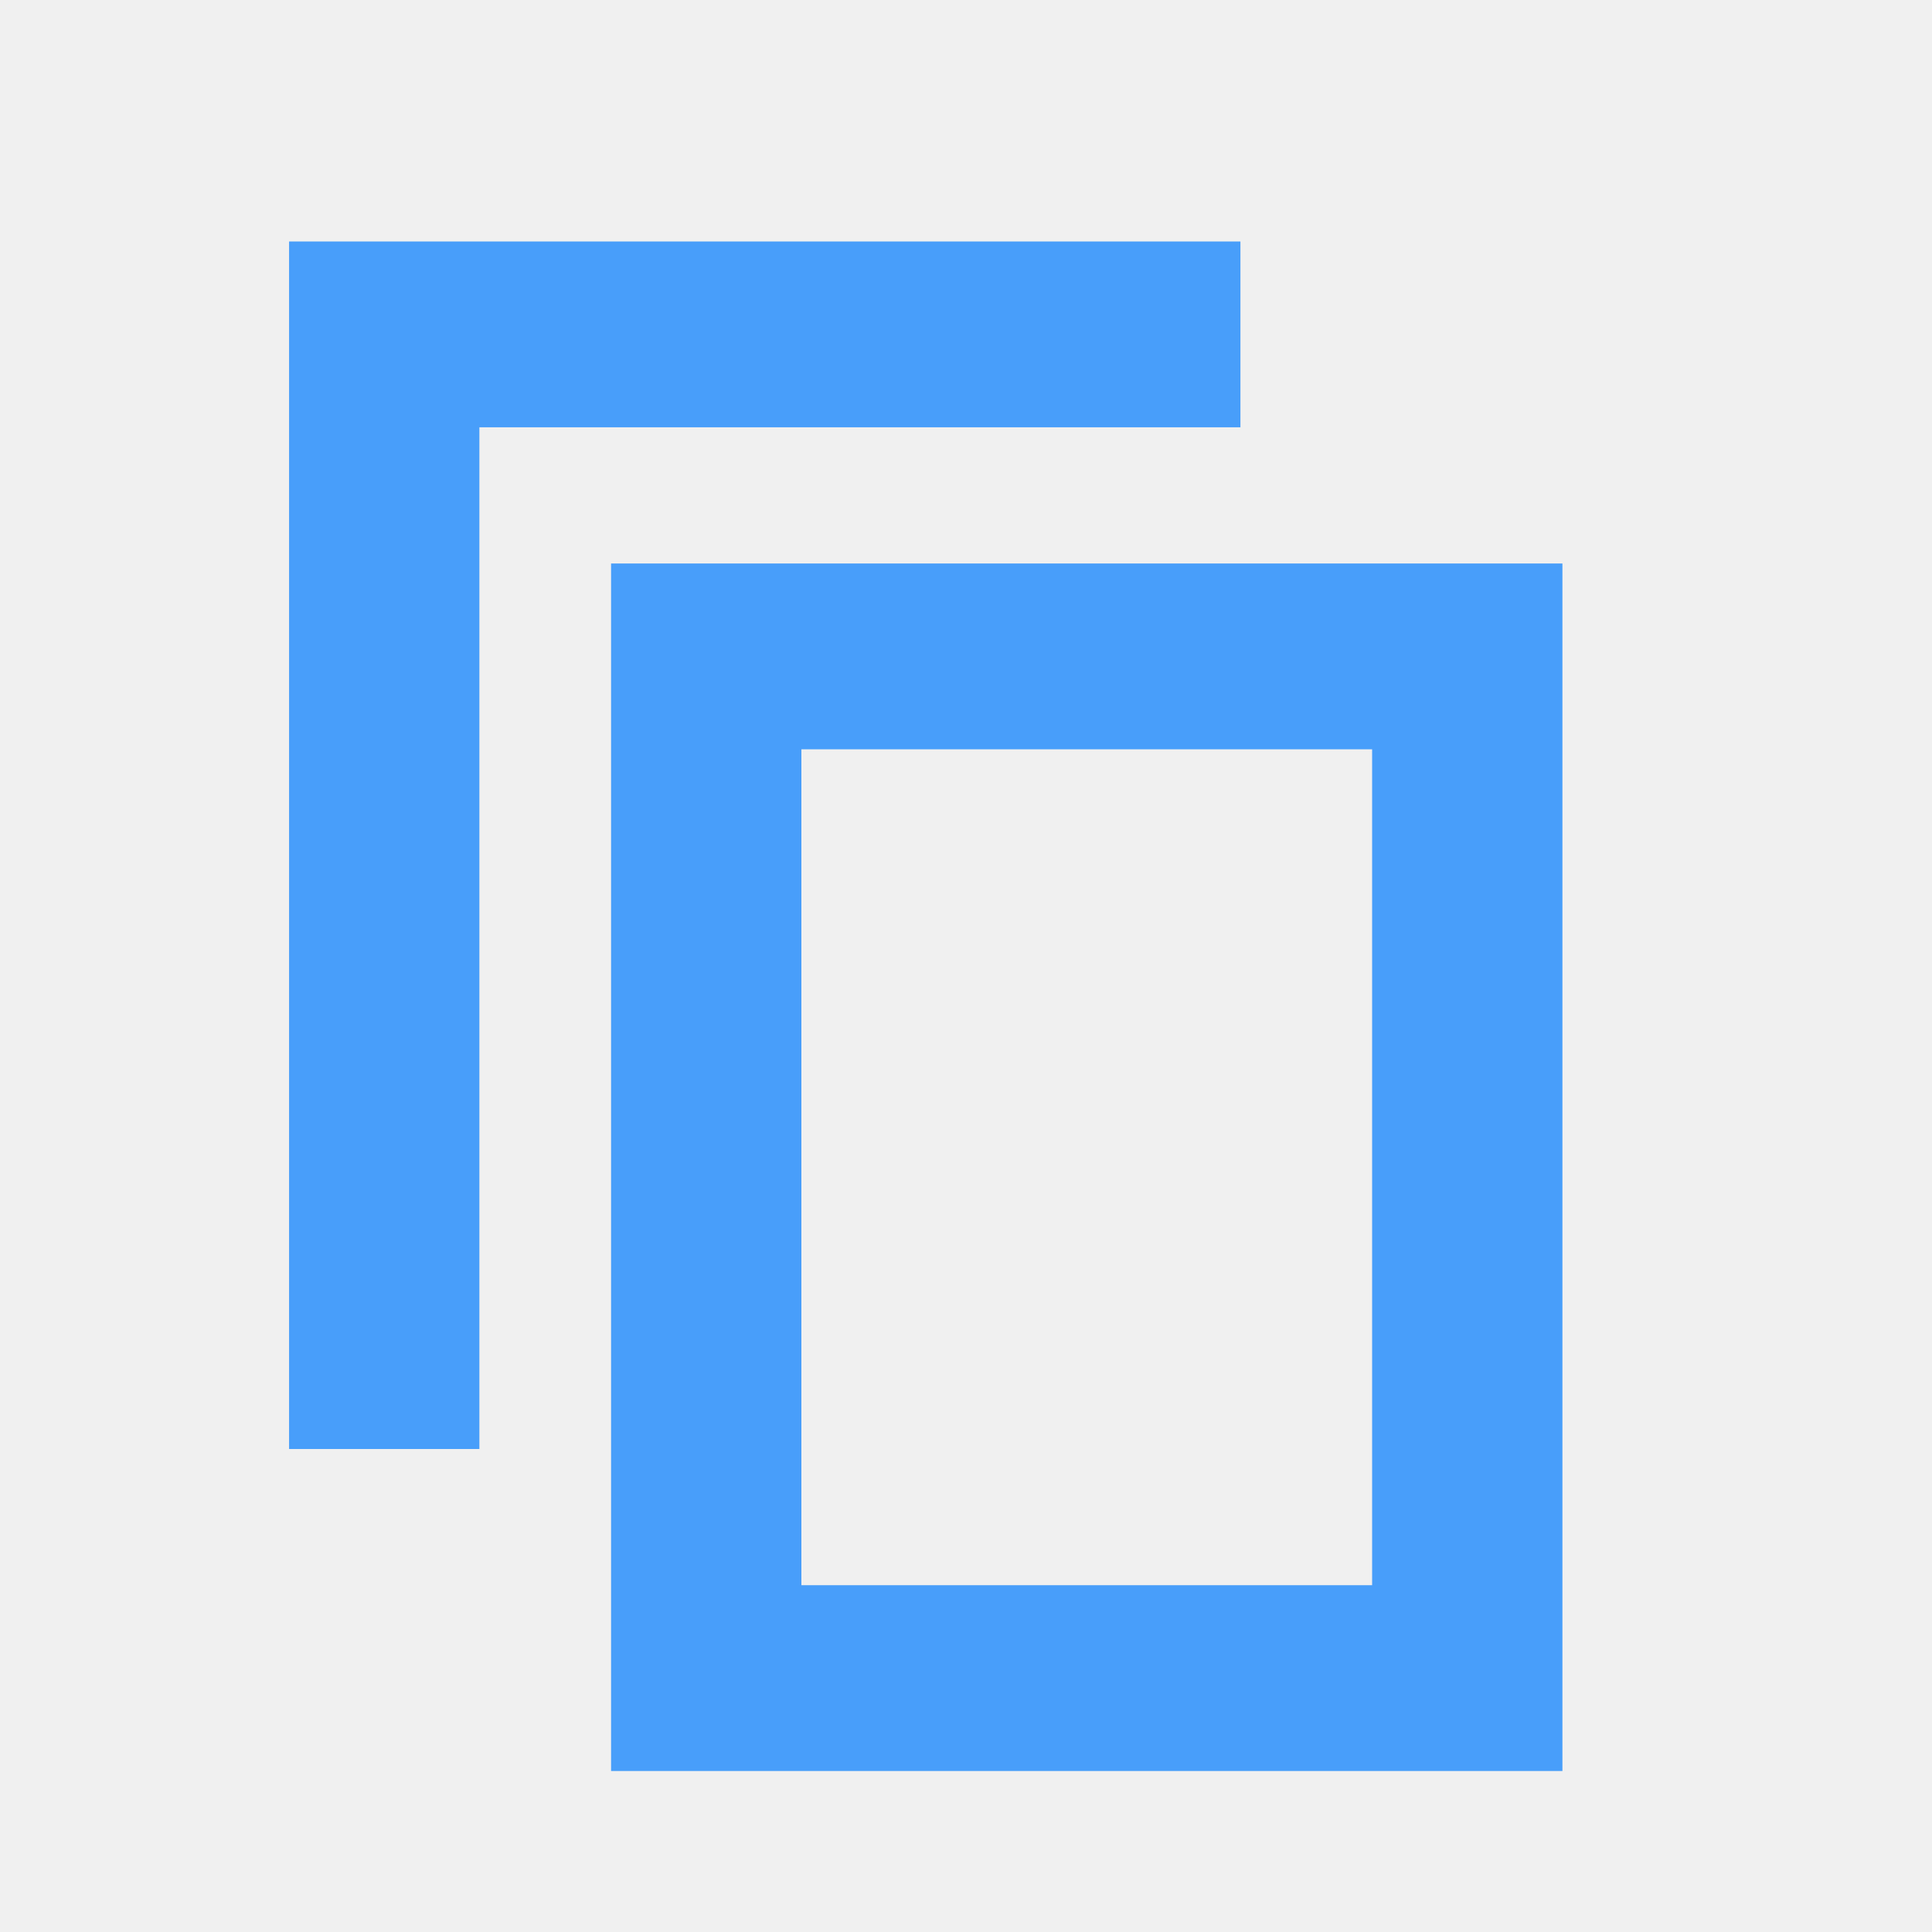
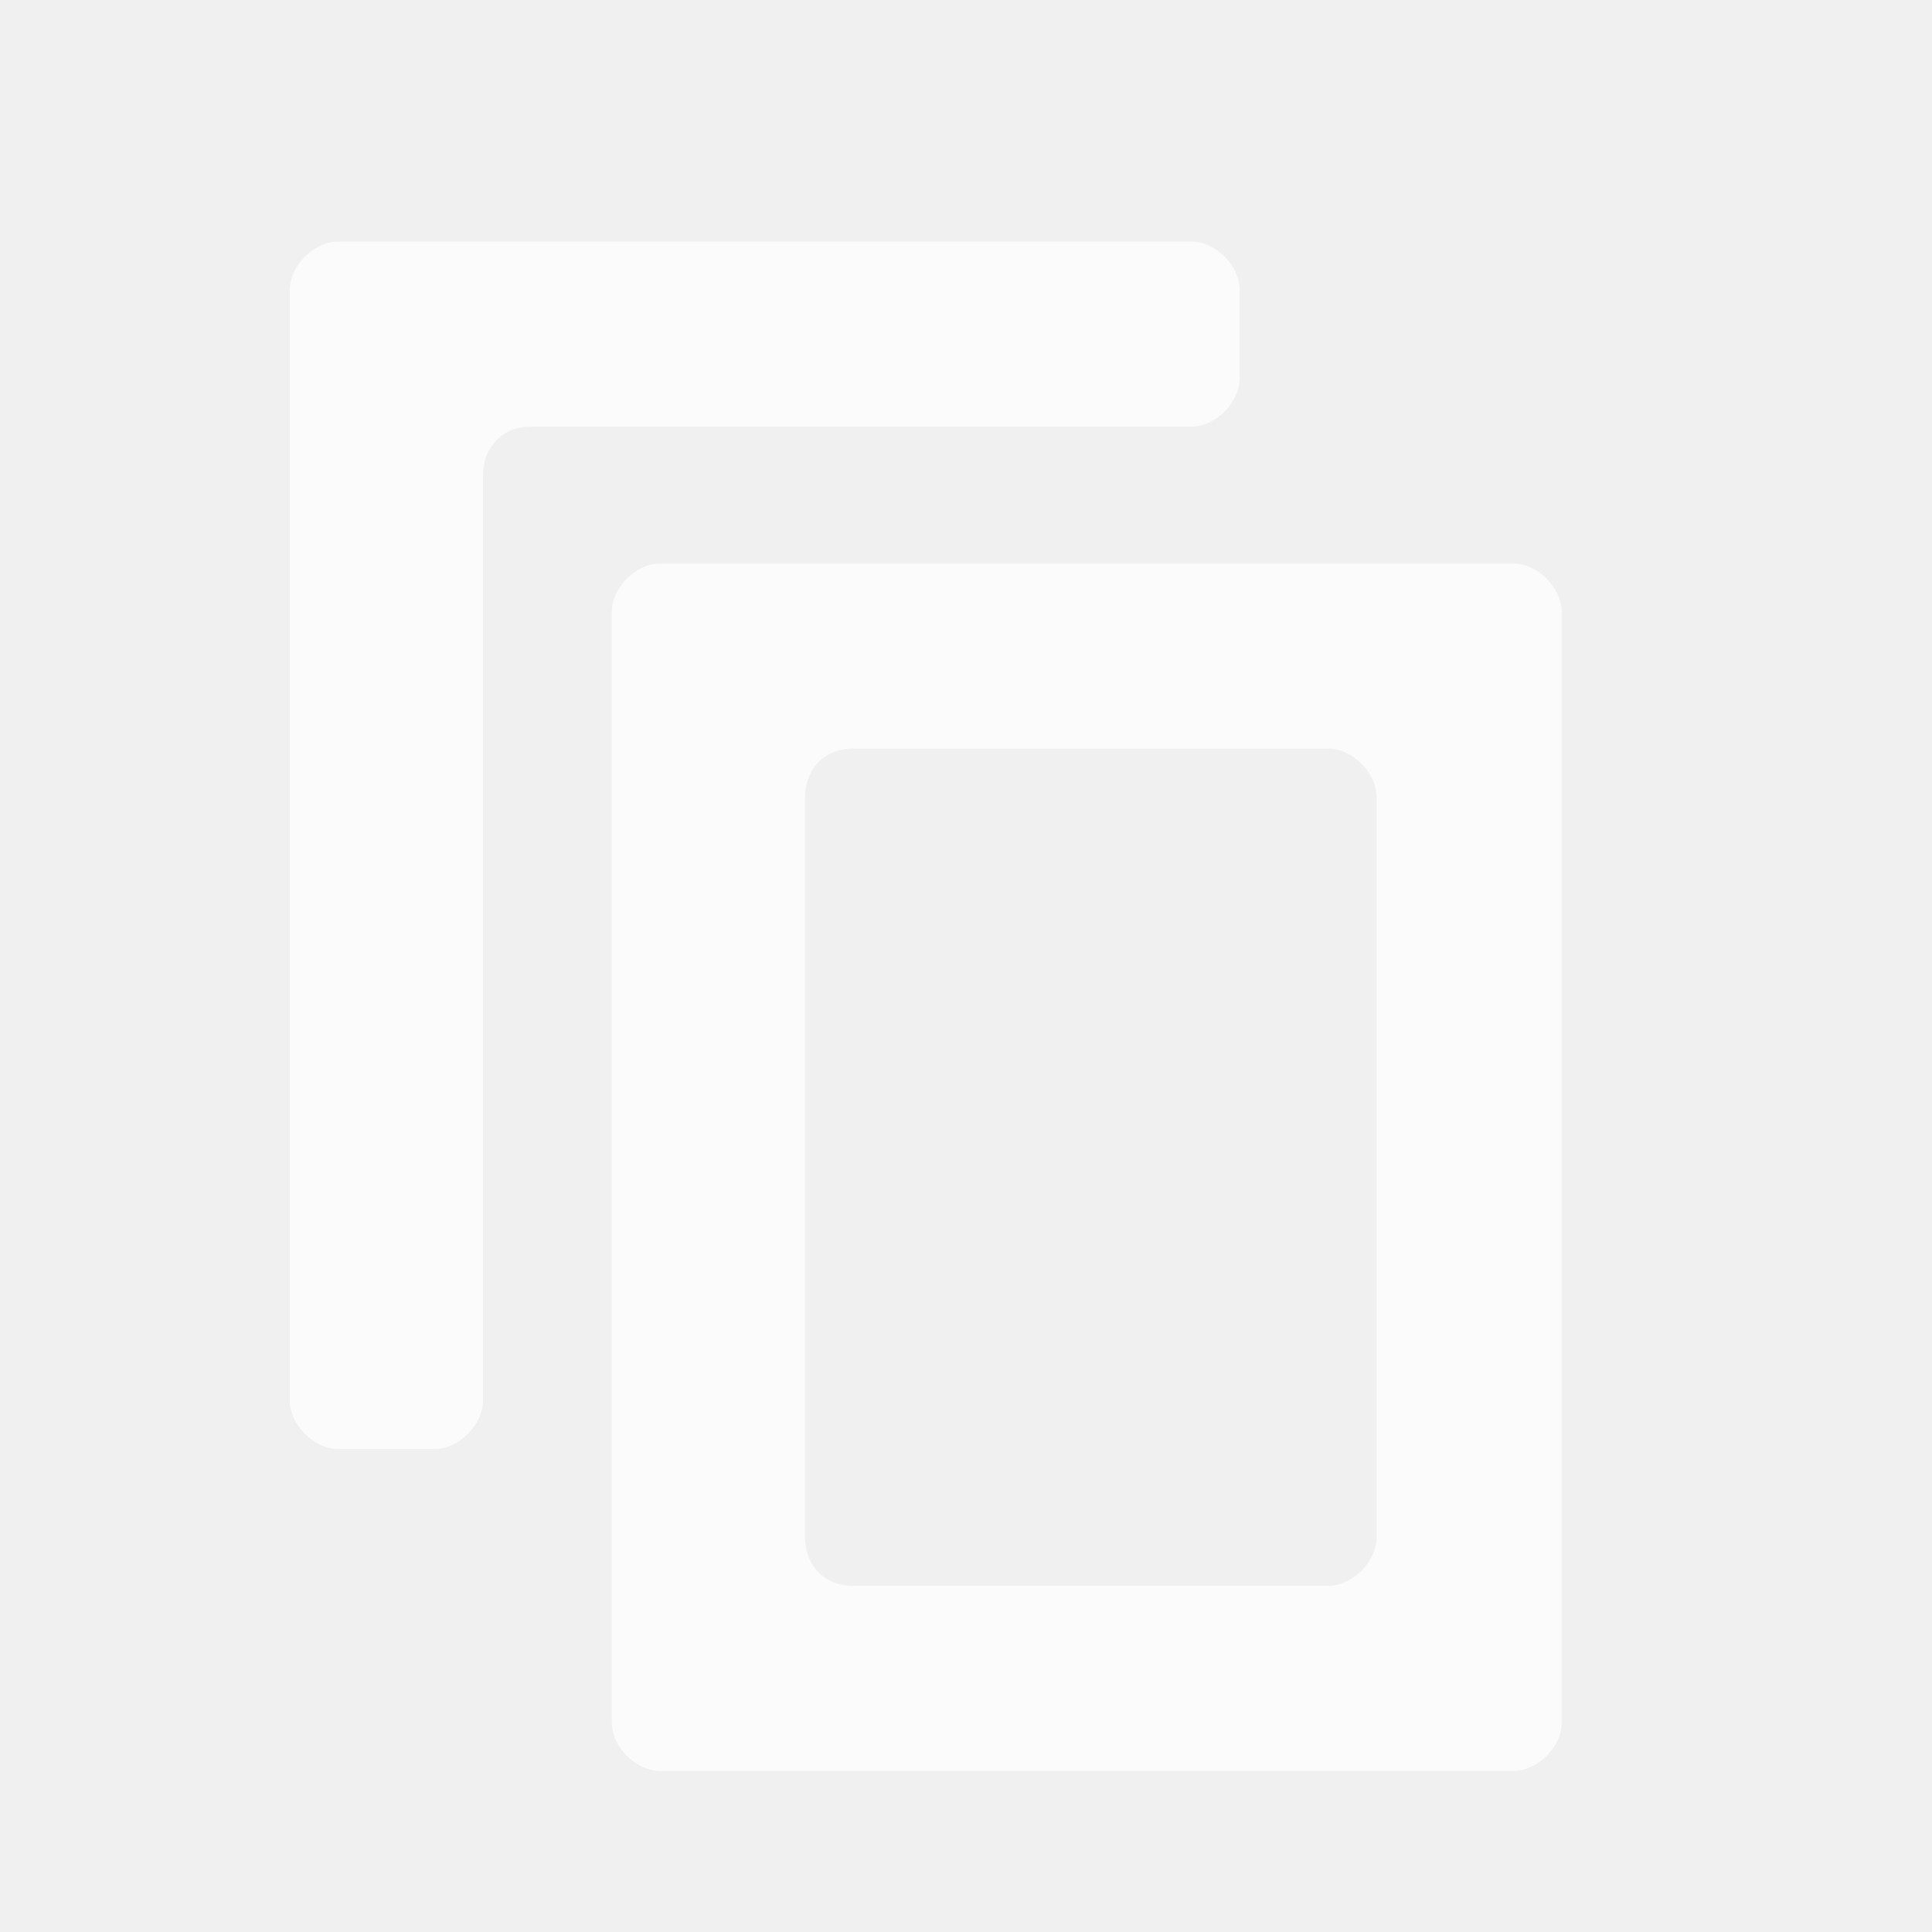
- <svg xmlns="http://www.w3.org/2000/svg" version="1.1" id="Layer_1" x="0px" y="0px" width="24px" height="24px" viewBox="0 0 24 24" enable-background="new 0 0 24 24" xml:space="preserve">
-   <g id="Artboard" opacity="0.7">
+ <svg xmlns="http://www.w3.org/2000/svg" version="1.1" id="Layer_1" x="0px" y="0px" viewBox="0 0 24 24" style="enable-background:new 0 0 24 24;" xml:space="preserve">
+   <style type="text/css">
+ 	.st0{opacity:0.7;}
+ 	.st1{fill:#FFFFFF;}
+ </style>
+   <g id="Artboard" class="st0">
    <g id="ic-copy" transform="translate(3, 3)">
      <g id="Group_8993">
-         <polygon id="Path_18959" fill="#007BFE" points="2.955,15 0.591,15 0.591,0 12.409,0 12.409,2.308 2.955,2.308    " />
+         <path id="Path_18959" class="st1" d="M2.4,15H1.2c-0.3,0-0.6-0.3-0.6-0.6V0.6C0.6,0.3,0.9,0,1.2,0h10.6c0.3,0,0.6,0.3,0.6,0.6     v1.1c0,0.3-0.3,0.6-0.6,0.6H3.6C3.2,2.3,3,2.6,3,2.9v11.5C3,14.7,2.7,15,2.4,15z" />
      </g>
      <g id="Group_8994" transform="translate(4, 4)">
-         <path id="Path_18960" fill="#007BFE" d="M12.409,15H0.591V0h11.818V15z M2.955,12.692h7.09V2.308h-7.09V12.692z" />
+         <path id="Path_18960" class="st1" d="M11.8,15H1.2c-0.3,0-0.6-0.3-0.6-0.6V0.6C0.6,0.3,0.9,0,1.2,0h10.6c0.3,0,0.6,0.3,0.6,0.6     v13.8C12.4,14.7,12.1,15,11.8,15z M3.6,12.7h5.9c0.3,0,0.6-0.3,0.6-0.6V2.9c0-0.3-0.3-0.6-0.6-0.6H3.6C3.2,2.3,3,2.6,3,2.9v9.2     C3,12.4,3.2,12.7,3.6,12.7z" />
      </g>
    </g>
  </g>
</svg>
